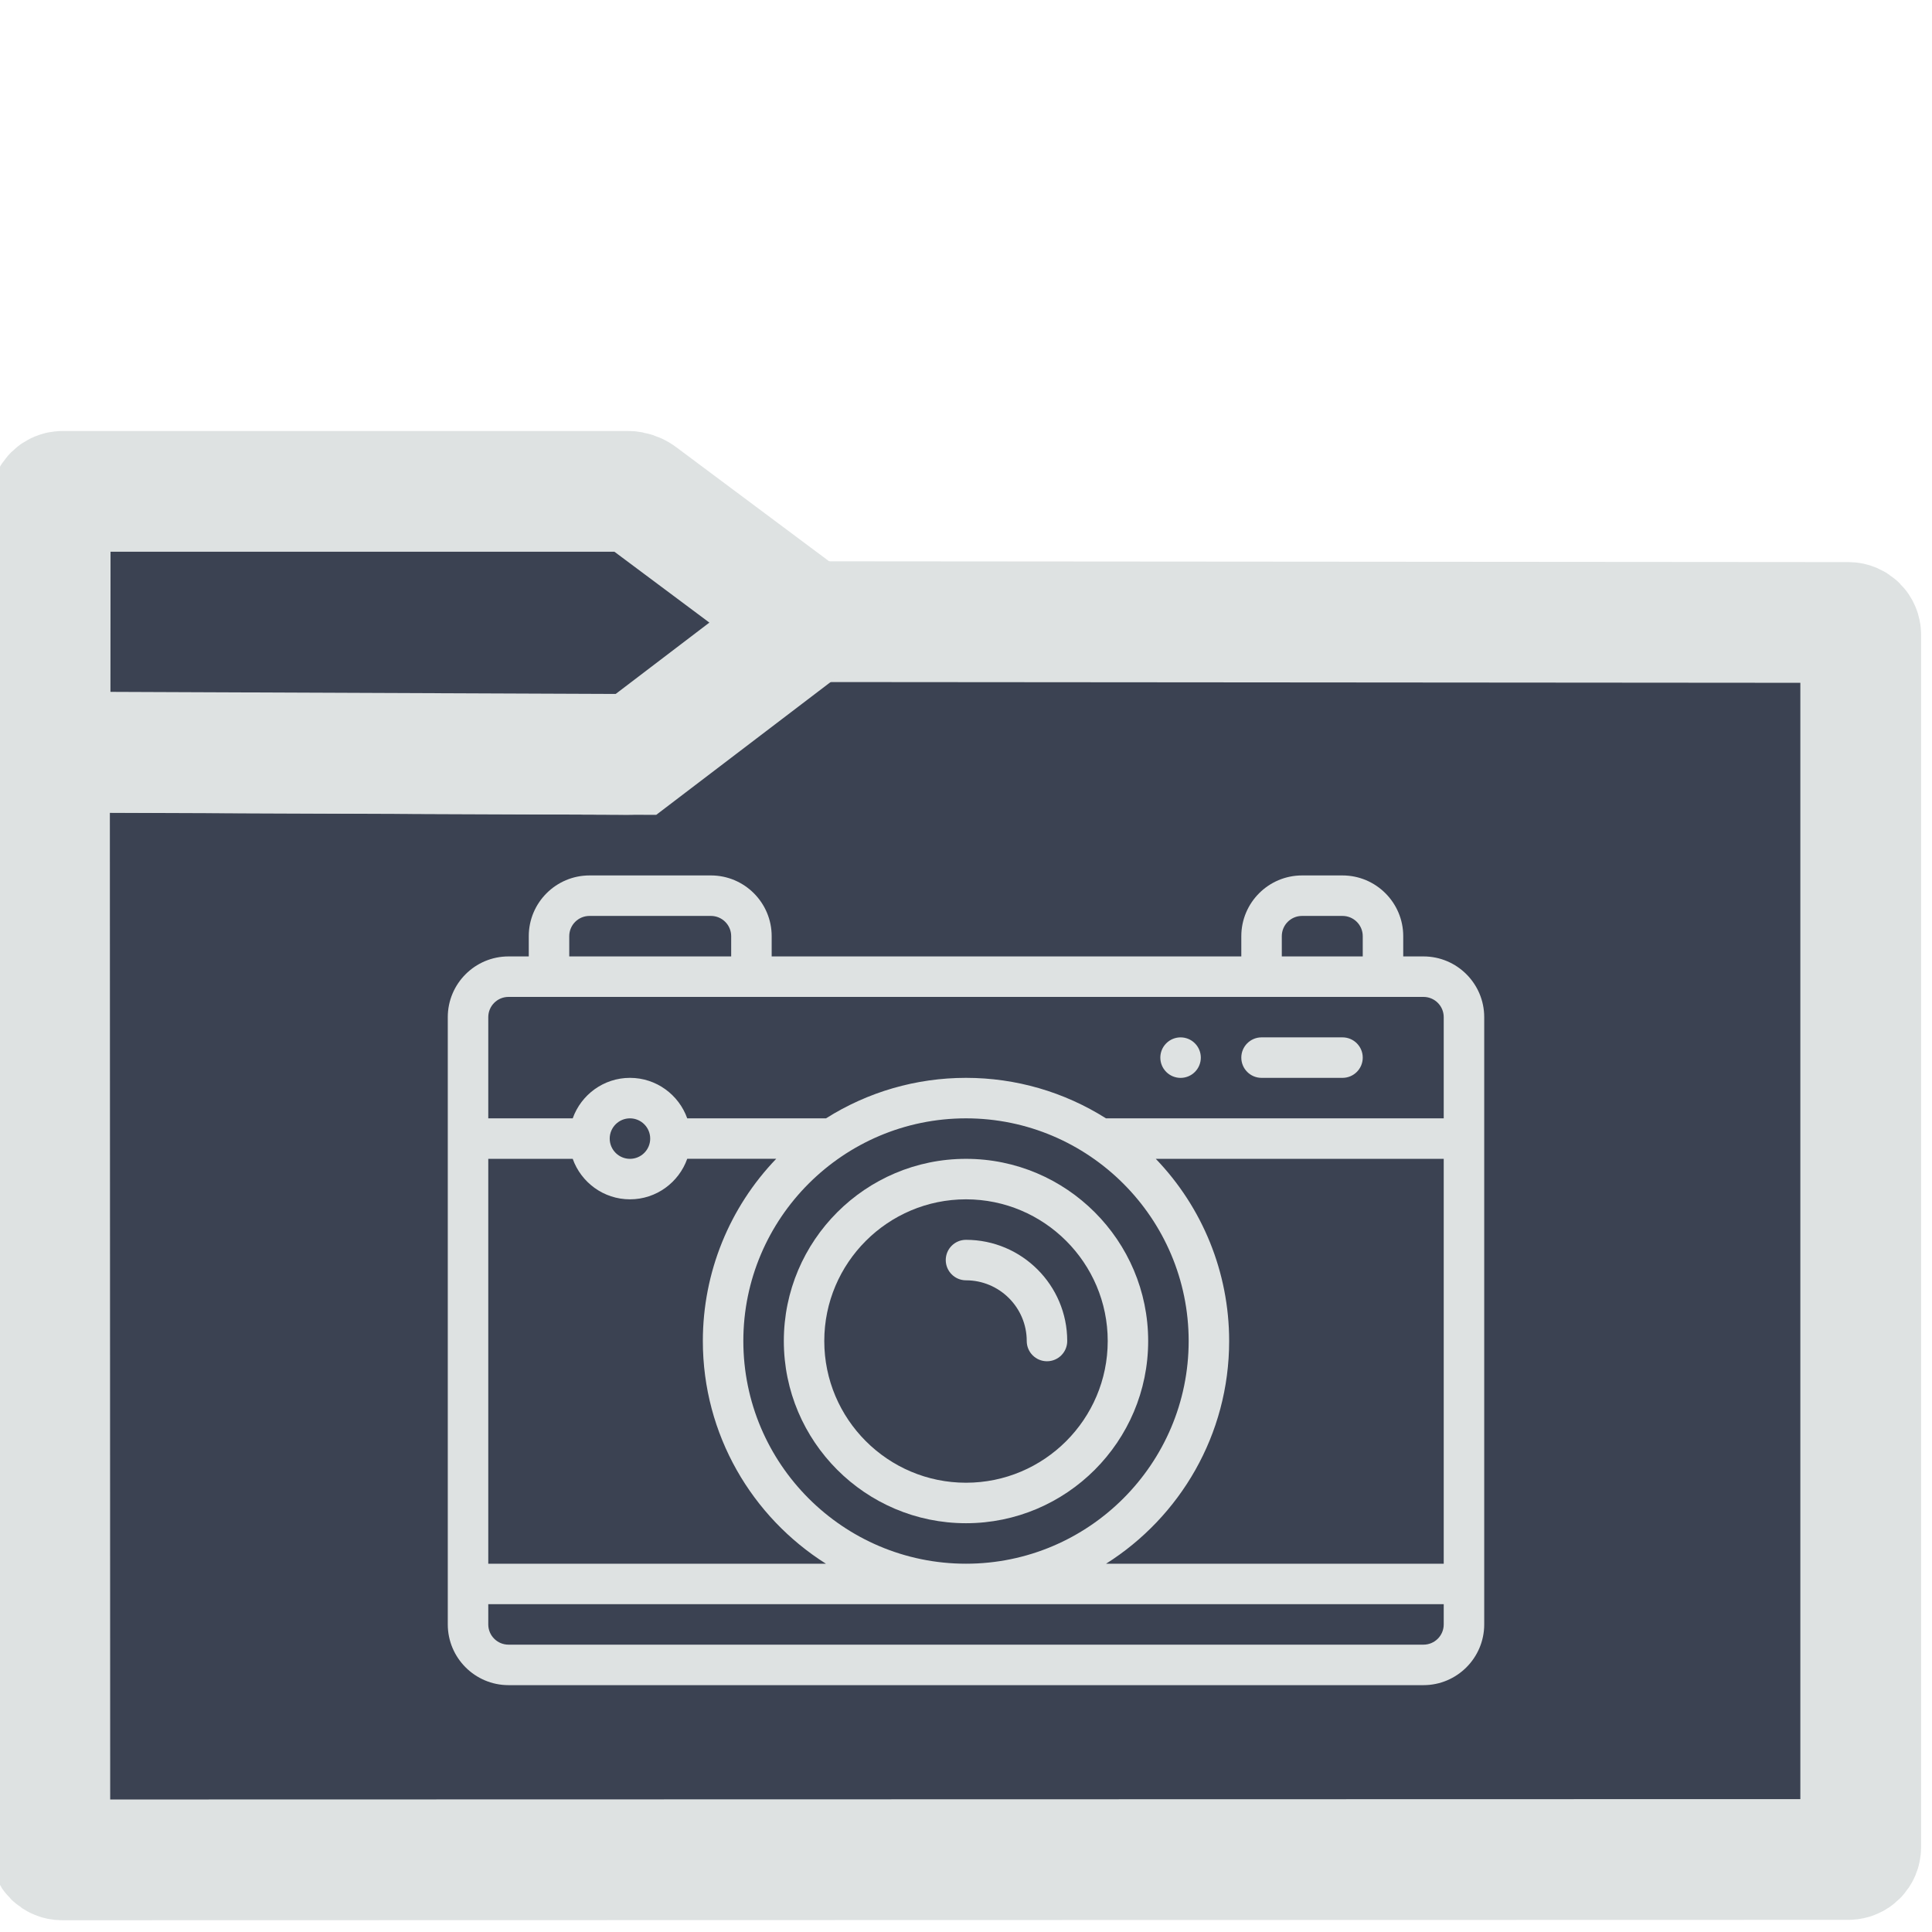
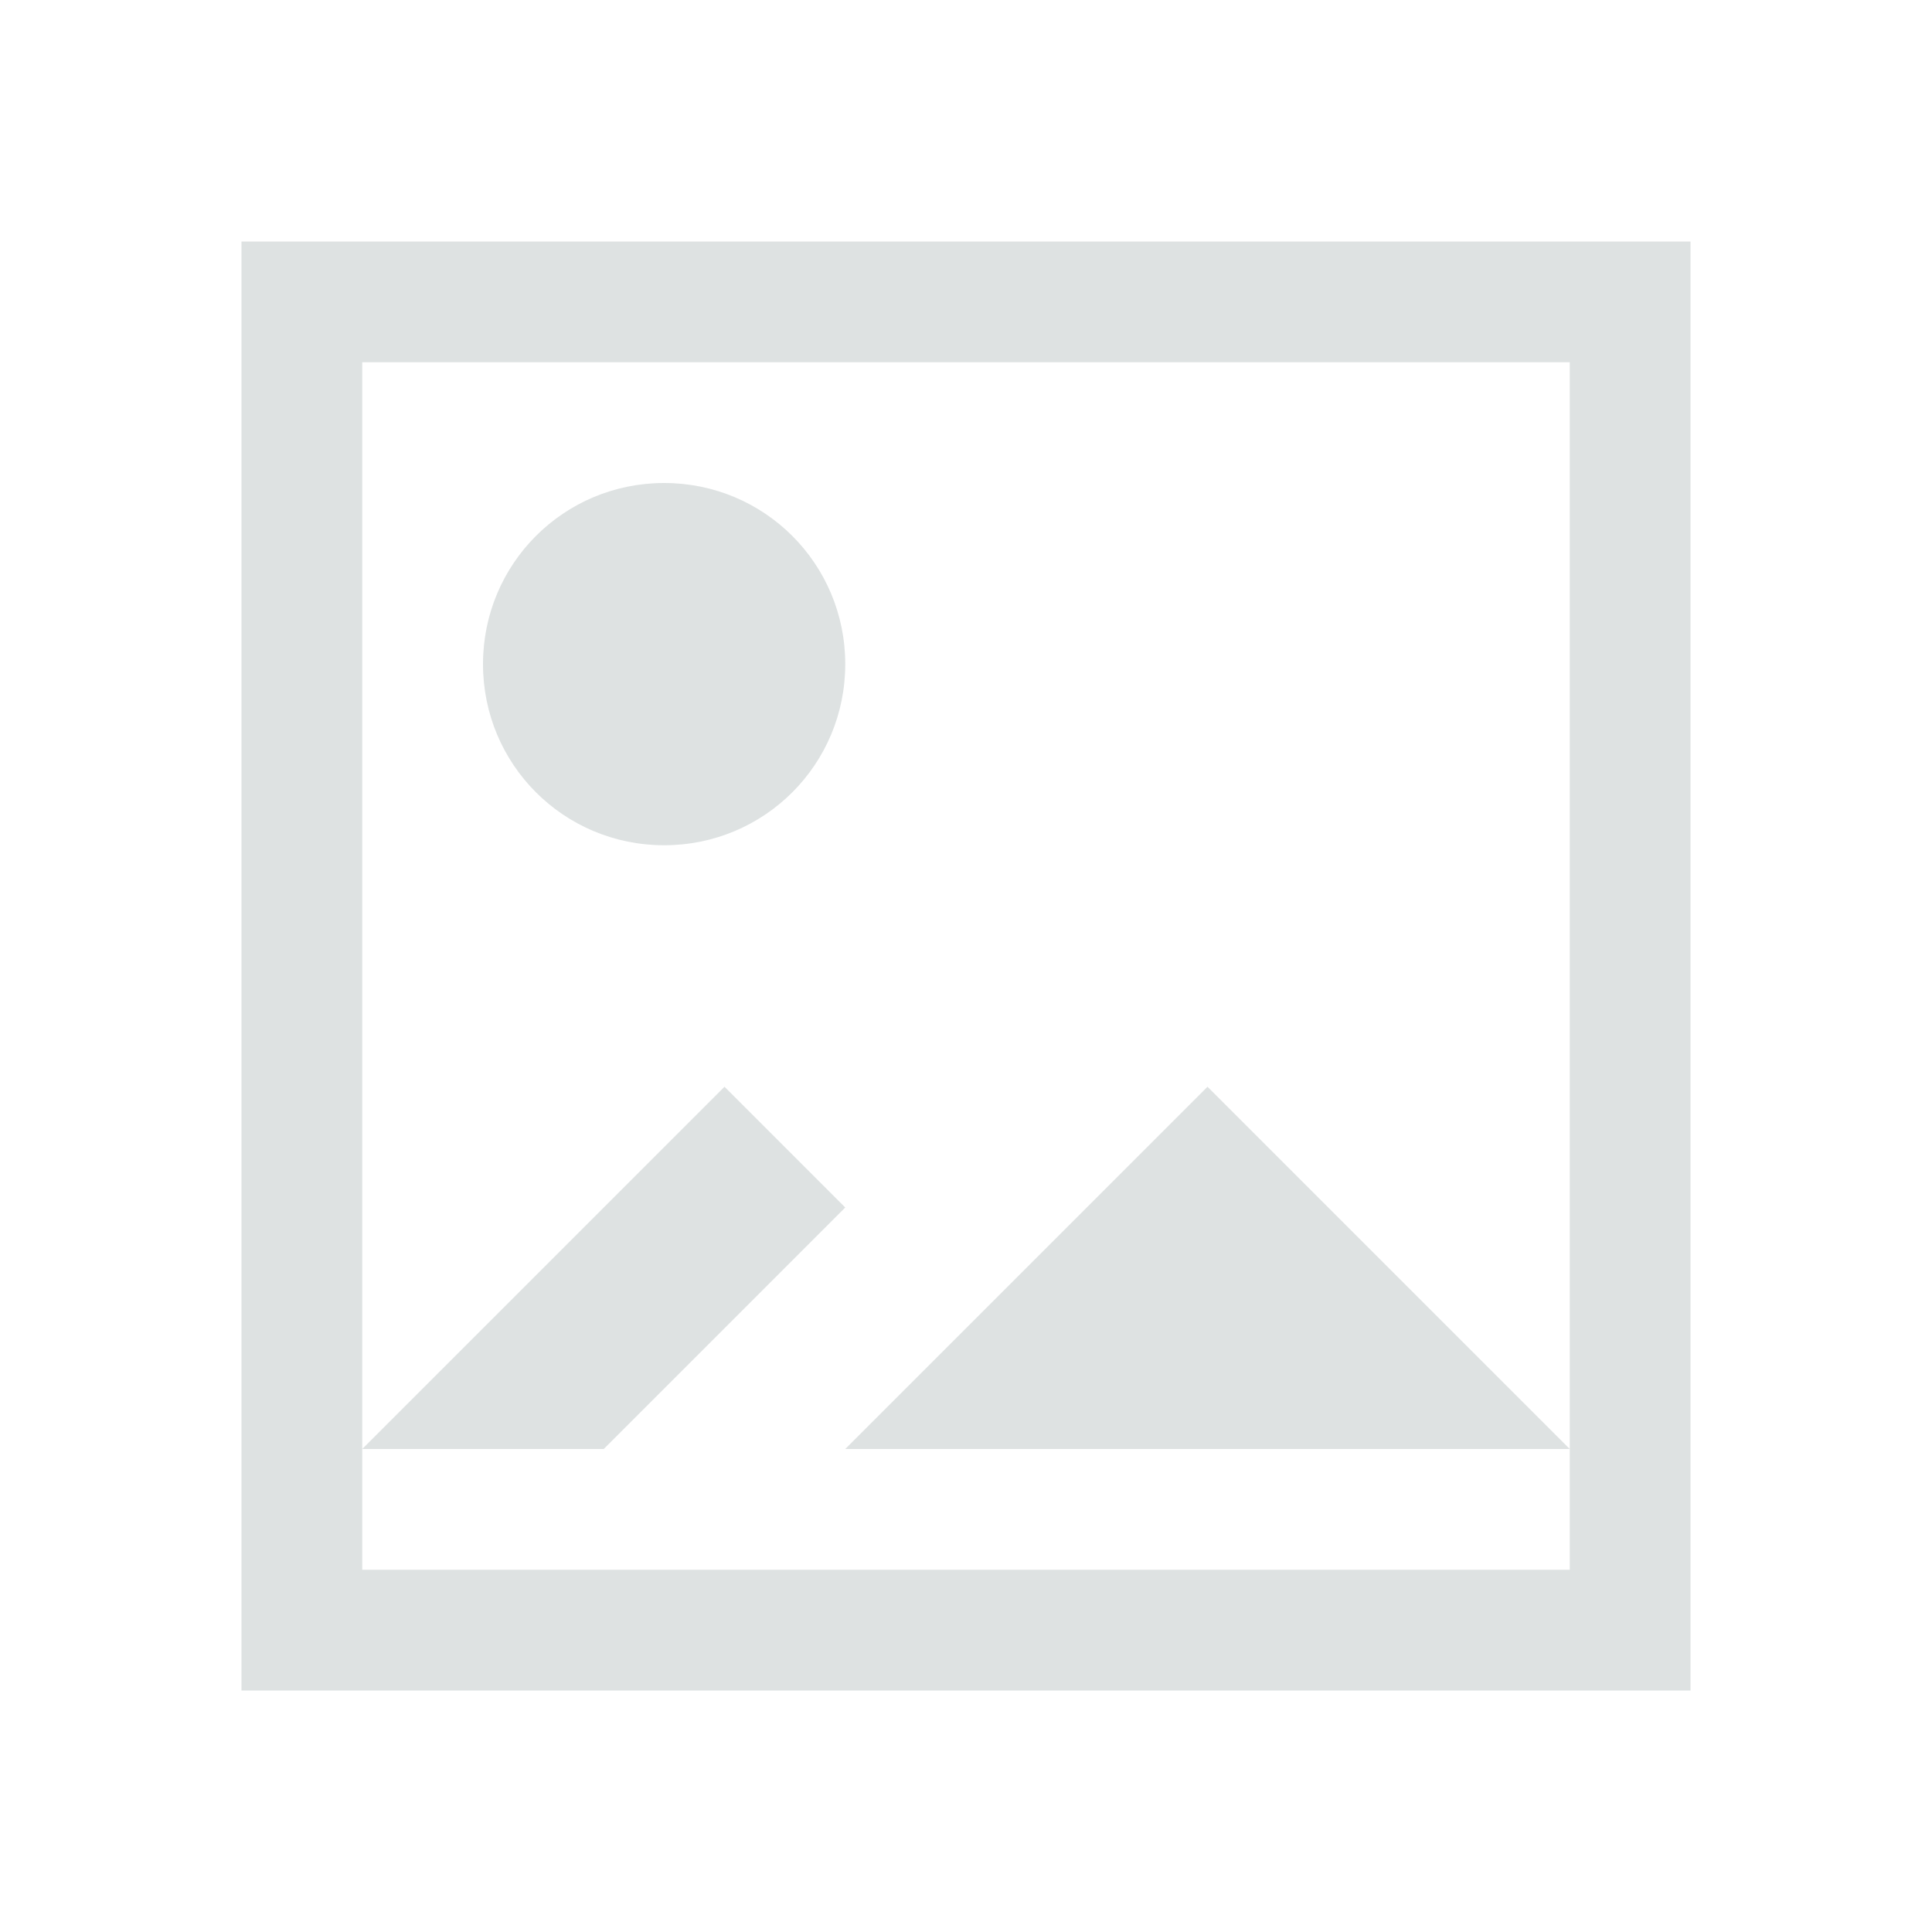
- <svg xmlns="http://www.w3.org/2000/svg" style="isolation:isolate" viewBox="0 0 16 16" width="16" height="16" version="1.1" id="svg33">
-   <defs id="defs5">
-     <clipPath clipPathUnits="userSpaceOnUse" id="clipPath845">
-       <rect id="rect847" height="48" width="48" x="0" y="0" style="fill:none" />
-     </clipPath>
+ <svg xmlns="http://www.w3.org/2000/svg" xmlns:xlink="http://www.w3.org/1999/xlink" viewBox="0 0 16 16" version="1.1" id="svg5">
+   <defs id="defs3051">
+     <linearGradient id="linearGradient823">
+       <stop style="stop-color:#dee2e2;stop-opacity:1" offset="0" id="stop819" />
+       <stop style="stop-color:#dee2e2;stop-opacity:1" offset="1" id="stop821" />
+     </linearGradient>
+     <style type="text/css" id="current-color-scheme">
+       .ColorScheme-Text {
+         color:#4d4d4d;
+       }
+       </style>
+     <linearGradient xlink:href="#linearGradient823" id="linearGradient825" x1="2" y1="8" x2="14" y2="8" gradientUnits="userSpaceOnUse" />
  </defs>
-   <g clip-path="url(#clipPath845)" id="g31" transform="scale(0.3333333)">
-     <linearGradient id="_lgradient_26" x1="-0.046" y1="0.16" x2="0.852" y2="0.71" gradientTransform="matrix(45,0,0,30.763,1.229,15.445)" gradientUnits="userSpaceOnUse">
-       <stop offset="3.043%" stop-opacity="1" style="stop-color:#82ABAA" id="stop7" />
-       <stop offset="98.261%" stop-opacity="1" style="stop-color:#82ABAA" id="stop9" />
-     </linearGradient>
-     <path d="m 1.545,46.208 44.378,-0.01 c 0.169,0 0.306,-0.137 0.306,-0.306 v -30.12 c 0,-0.169 -0.137,-0.306 -0.306,-0.307 l -25.816,-0.02 -4.221,3.206 c -0.068,0.051 -0.191,0.092 -0.276,0.092 L 1.229,18.688 1.238,45.902 c 0,0.169 0.138,0.306 0.307,0.306 z" stroke-miterlimit="3" id="path12" style="vector-effect:non-scaling-stroke;fill:#3b4252;stroke:#dee2e2;stroke-width:1;stroke-linecap:square;stroke-linejoin:miter;stroke-miterlimit:3;stroke-opacity:1;fill-opacity:1" />
-     <linearGradient id="_lgradient_27" x1="0" y1="0.5" x2="1" y2="0.5" gradientTransform="matrix(18.873,0,0,6.535,1.243,12.208)" gradientUnits="userSpaceOnUse">
-       <stop offset="3.043%" stop-opacity="1" style="stop-color:#82ABAA" id="stop14" />
-       <stop offset="98.261%" stop-opacity="1" style="stop-color:#82ABAA" id="stop16" />
-     </linearGradient>
-     <path d="M 20.116,15.456 15.887,12.3 C 15.819,12.249 15.695,12.208 15.61,12.208 H 1.554 c -0.169,0 -0.307,0.138 -0.307,0.307 l -0.004,6.168 14.557,0.06 z" stroke-miterlimit="3" id="path19" style="vector-effect:non-scaling-stroke;fill:#3b4252;stroke:#dee2e2;stroke-width:1;stroke-linecap:square;stroke-linejoin:miter;stroke-miterlimit:3;stroke-opacity:1;fill-opacity:1" />
-     <path d="m 28.975,25.921 c -0.196,0.196 -0.196,0.515 0,0.711 0.197,0.197 0.516,0.197 0.712,0 0.196,-0.196 0.196,-0.515 0,-0.711 -0.196,-0.197 -0.515,-0.197 -0.712,0 z" id="path21" style="fill:#dee2e2;fill-opacity:1" />
-     <path d="m 35.366,23.762 h -0.503 v -0.503 c 0,-0.832 -0.677,-1.509 -1.509,-1.509 h -1.005 c -0.832,0 -1.509,0.677 -1.509,1.509 v 0.503 H 19.172 v -0.503 c 0,-0.832 -0.677,-1.509 -1.509,-1.509 h -3.017 c -0.832,0 -1.509,0.677 -1.509,1.509 v 0.503 h -0.503 c -0.832,0 -1.509,0.677 -1.509,1.509 v 15.087 c 0,0.832 0.677,1.509 1.509,1.509 h 22.732 c 0.832,0 1.509,-0.677 1.509,-1.509 V 25.271 c 0,-0.832 -0.677,-1.509 -1.509,-1.509 z m -3.52,-0.503 c 0,-0.278 0.225,-0.503 0.503,-0.503 h 1.005 c 0.278,0 0.503,0.225 0.503,0.503 v 0.503 h -2.011 z m -17.703,0 c 0,-0.278 0.225,-0.503 0.503,-0.503 h 3.017 c 0.277,0 0.503,0.225 0.503,0.503 v 0.503 h -4.023 z m -2.012,5.532 h 2.098 c 0.208,0.585 0.767,1.006 1.422,1.006 0.656,0 1.215,-0.421 1.423,-1.007 h 2.211 c -1.159,1.206 -1.823,2.819 -1.823,4.527 0,2.327 1.222,4.374 3.058,5.533 h -8.389 z m 3.017,-0.503 c 0,-0.277 0.226,-0.503 0.503,-0.503 0.278,0 0.503,0.226 0.503,0.503 0,0.277 -0.225,0.503 -0.503,0.503 -0.277,0 -0.503,-0.226 -0.503,-0.503 z M 24,27.785 c 3.05,0 5.532,2.483 5.532,5.532 0,3.051 -2.482,5.533 -5.532,5.533 -3.05,0 -5.532,-2.482 -5.532,-5.533 0,-3.053 2.486,-5.532 5.532,-5.532 z m 11.869,12.573 c 0,0.278 -0.225,0.503 -0.503,0.503 H 12.634 c -0.278,0 -0.503,-0.225 -0.503,-0.503 v -0.503 h 23.738 z m 0,-1.508 H 27.48 c 1.836,-1.159 3.058,-3.206 3.058,-5.533 0,-1.708 -0.664,-3.321 -1.823,-4.526 h 7.154 z m 0,-11.065 H 27.478 C 26.436,27.127 25.237,26.779 24,26.779 c -1.237,0 -2.436,0.348 -3.478,1.006 h -3.448 c -0.208,-0.585 -0.767,-1.006 -1.423,-1.006 -0.655,0 -1.214,0.421 -1.422,1.006 h -2.098 v -2.514 c 0,-0.278 0.225,-0.503 0.503,-0.503 h 22.732 c 0.278,0 0.503,0.225 0.503,0.503 z" id="path23" style="fill:#dee2e2;fill-opacity:1" />
-     <path d="m 24,37.844 c 2.496,0 4.526,-2.031 4.526,-4.527 0,-2.495 -2.03,-4.526 -4.526,-4.526 -2.496,0 -4.526,2.031 -4.526,4.526 0,2.496 2.03,4.527 4.526,4.527 z m 0,-8.047 c 1.941,0 3.521,1.579 3.521,3.52 0,1.942 -1.58,3.521 -3.521,3.521 -1.941,0 -3.521,-1.579 -3.521,-3.521 0,-1.941 1.58,-3.52 3.521,-3.52 z" id="path25" style="fill:#dee2e2;fill-opacity:1" />
-     <path d="m 24,31.809 c 0.832,0 1.509,0.676 1.509,1.508 0,0.278 0.225,0.503 0.503,0.503 0.278,0 0.503,-0.225 0.503,-0.503 0,-1.386 -1.128,-2.514 -2.515,-2.514 -0.278,0 -0.503,0.225 -0.503,0.503 0,0.277 0.225,0.503 0.503,0.503 z" id="path27" style="fill:#dee2e2;fill-opacity:1" />
-     <path d="m 33.354,25.773 h -2.011 c -0.278,0 -0.503,0.226 -0.503,0.503 0,0.278 0.225,0.503 0.503,0.503 h 2.011 c 0.278,0 0.503,-0.225 0.503,-0.503 0,-0.277 -0.225,-0.503 -0.503,-0.503 z" id="path29" style="fill:#dee2e2;fill-opacity:1" />
-   </g>
+   <path style="fill:url(#linearGradient825);fill-opacity:1;stroke:none" d="M 2 2 L 2 14 L 14 14 L 14 2 L 2 2 z M 3 3 L 13 3 L 13 12 L 13 13 L 3 13 L 3 12 L 3 3 z M 3 12 L 5 12 L 7 10 L 6 9 L 3 12 z M 13 12 L 10 9 L 7 12 L 13 12 z M 5.5 4 C 4.669 4 4 4.669 4 5.5 C 4 6.331 4.669 7 5.5 7 C 6.331 7 7 6.331 7 5.5 C 7 4.669 6.331 4 5.5 4 z " id="rect4122" class="ColorScheme-Text" />
</svg>
